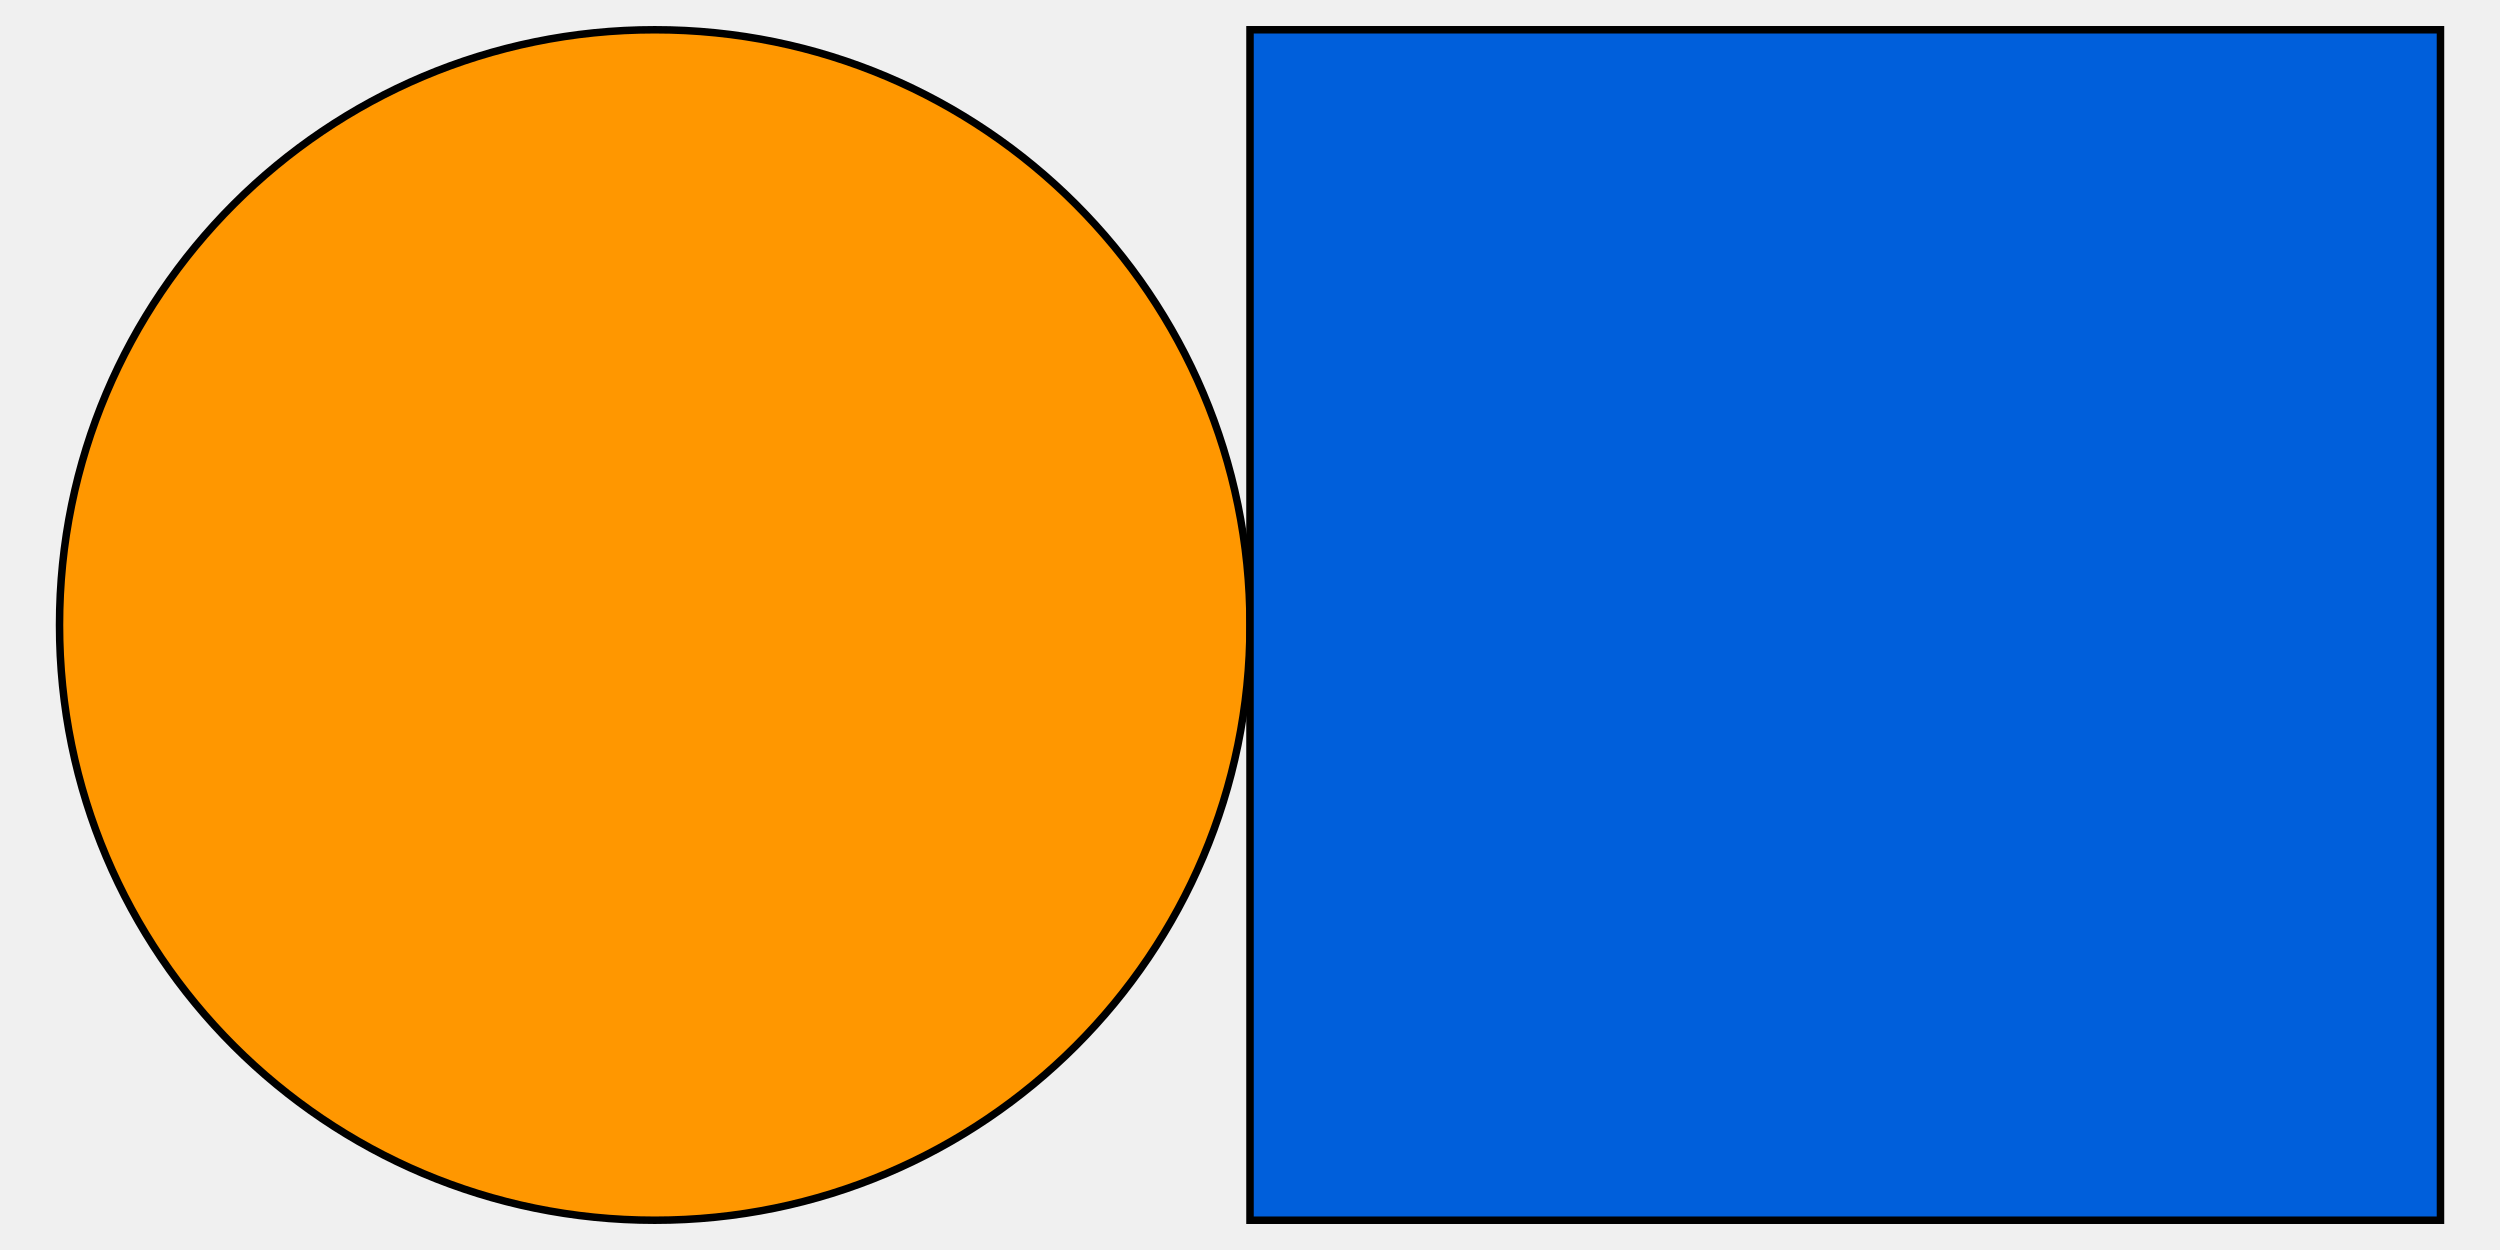
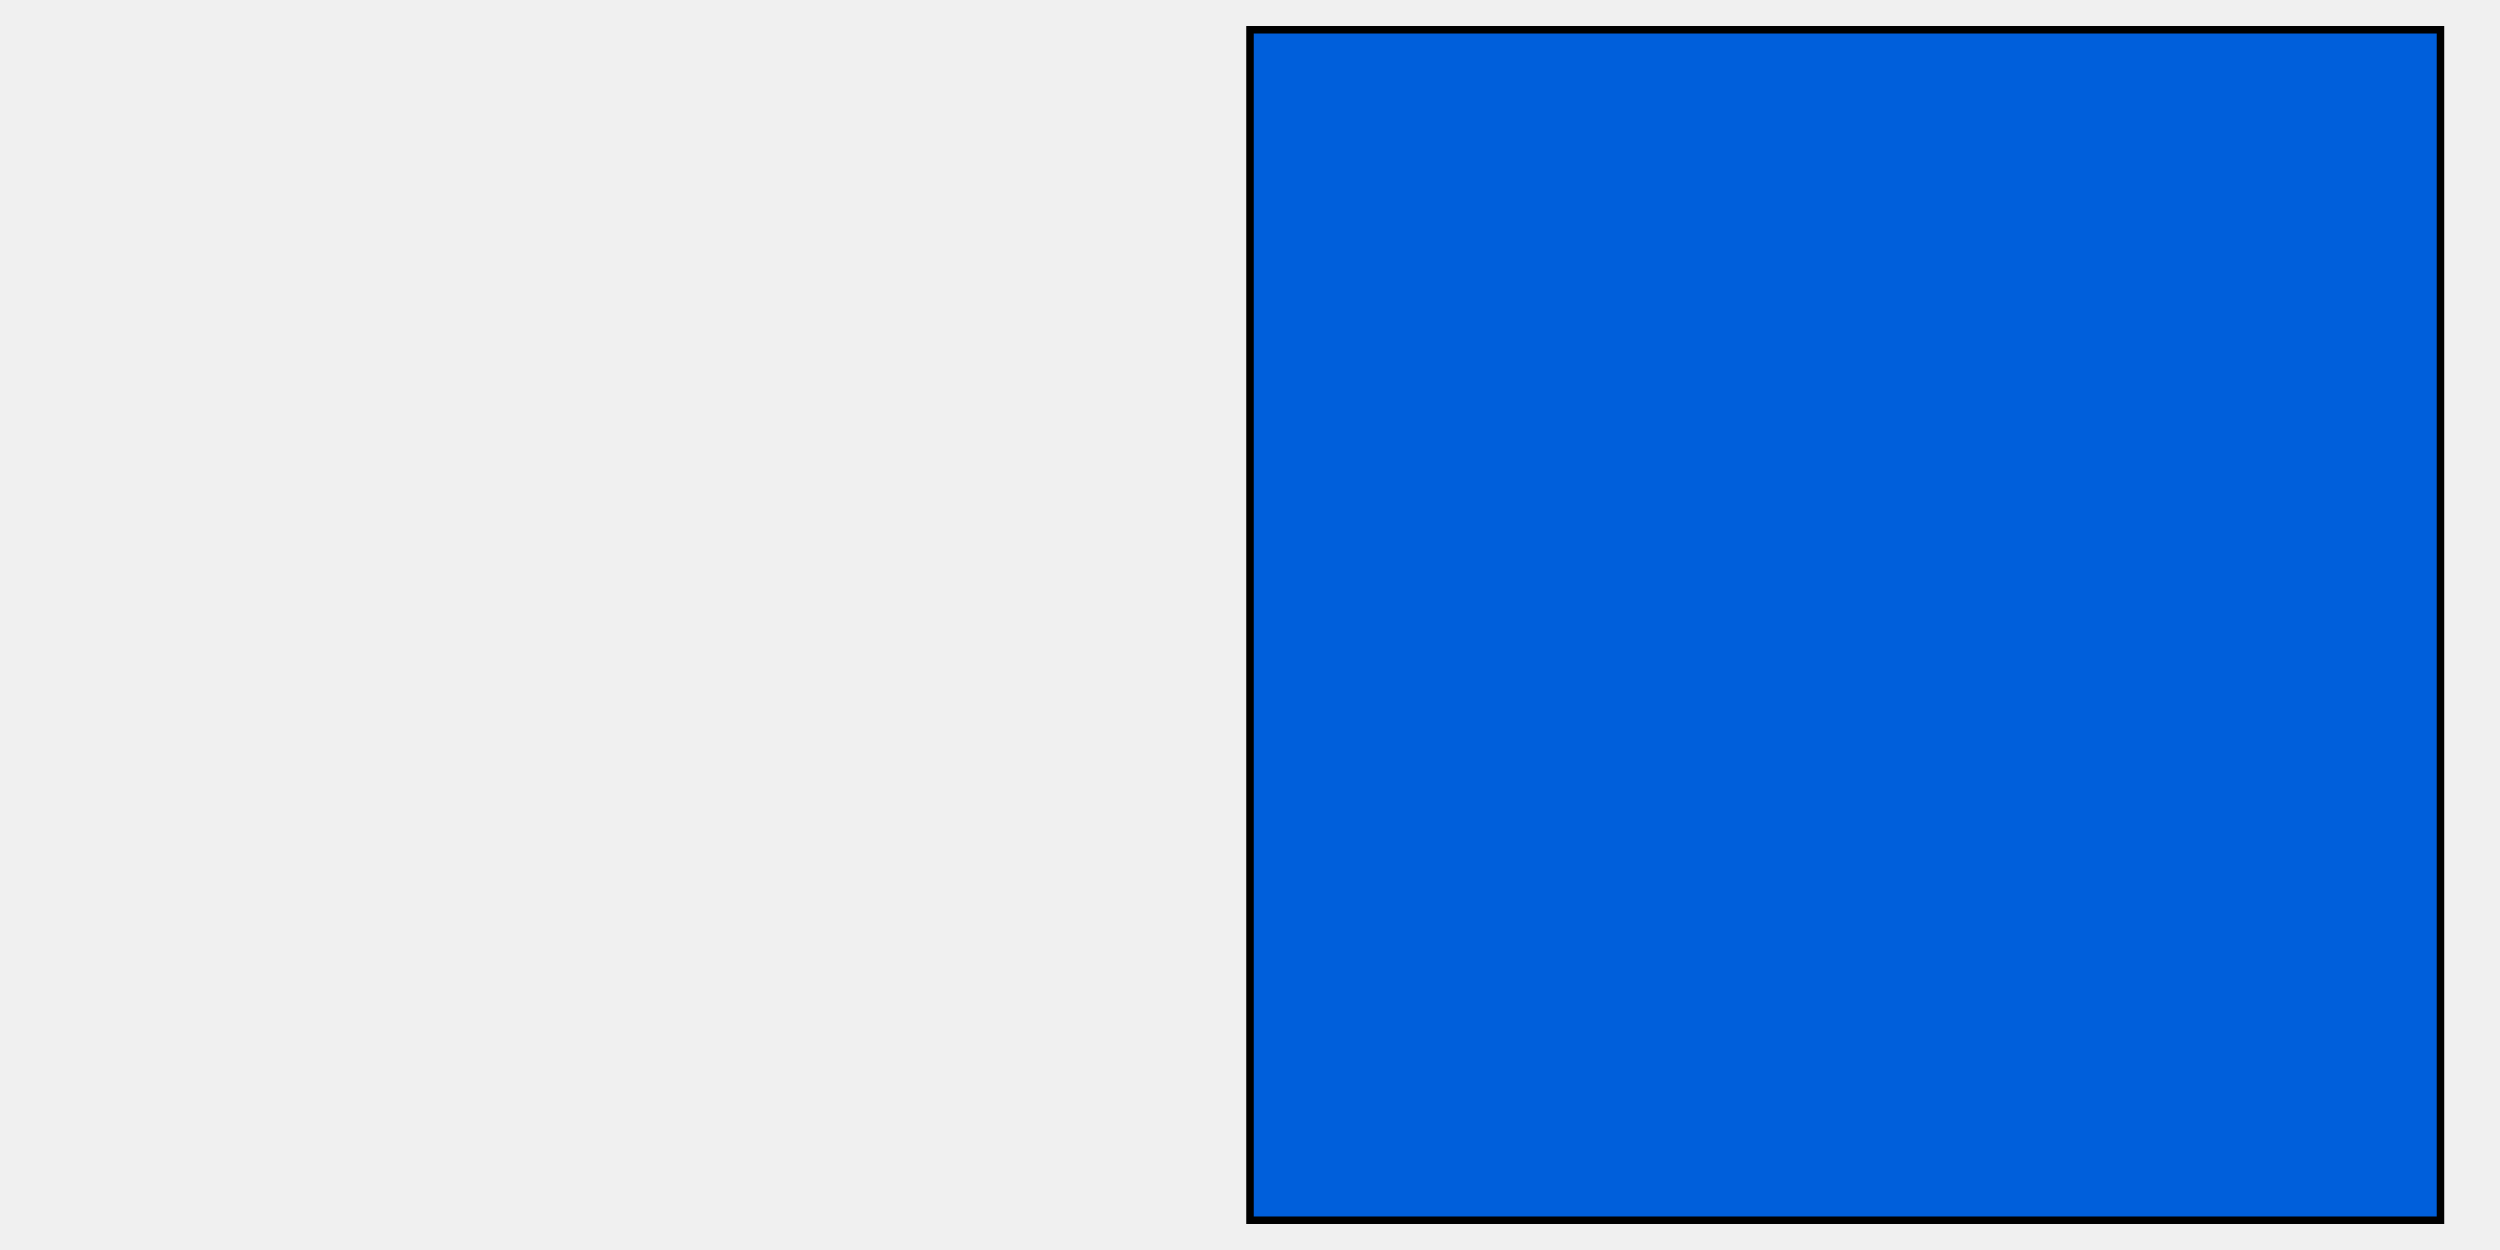
<svg xmlns="http://www.w3.org/2000/svg" baseProfile="full" height="64" version="1.1" width="128">
  <defs>
    <marker id="arrow" markerHeight="3.5" markerWidth="5" orient="auto" refX="5.0" refY="1.7">
      <polygon points="0,0 5,1.75 0,3.5" />
    </marker>
  </defs>
  <g style="fill:white;">
    <g transform="matrix(1.0, 0.0, 0.0, 1.0, 64.0, 32.0)">
      <g transform="matrix(60.95238, 0.0, 0.0, 60.95238, 0.0, 0.0)">
        <g>
          <g transform="matrix(1.0, 0.0, 0.0, 1.0, -0.5, -0.0)">
            <g>
              <g style="fill: #ff9700;stroke: black;stroke-width: 0.384;" transform="matrix(1.0, 0.0, 0.0, 1.0, 0.0, 0.0)">
-                 <path d="M -0.5 0.0 A 0.5 0.5 -90.0 0 1 0.5 0.0 A 0.5 0.5 90.0 0 1 -0.5 0.0 Z" style="vector-effect: non-scaling-stroke;" />
+                 <path d="M 0.5 0.0 A 0.5 0.5 0.0 1 1 0.5 0.0 Z" style="vector-effect: non-scaling-stroke;" />
              </g>
              <g style="fill: #005fdb;stroke: black;stroke-width: 0.384;" transform="matrix(1.0, 0.0, 0.0, 1.0, 1.0, 0.0)">
                <path d="M -0.5 0.5 L 0.5 0.5 L 0.5 -0.5 L -0.5 -0.5 L -0.5 0.5 Z" style="vector-effect: non-scaling-stroke;" />
              </g>
            </g>
          </g>
          <g />
        </g>
      </g>
    </g>
  </g>
</svg>
